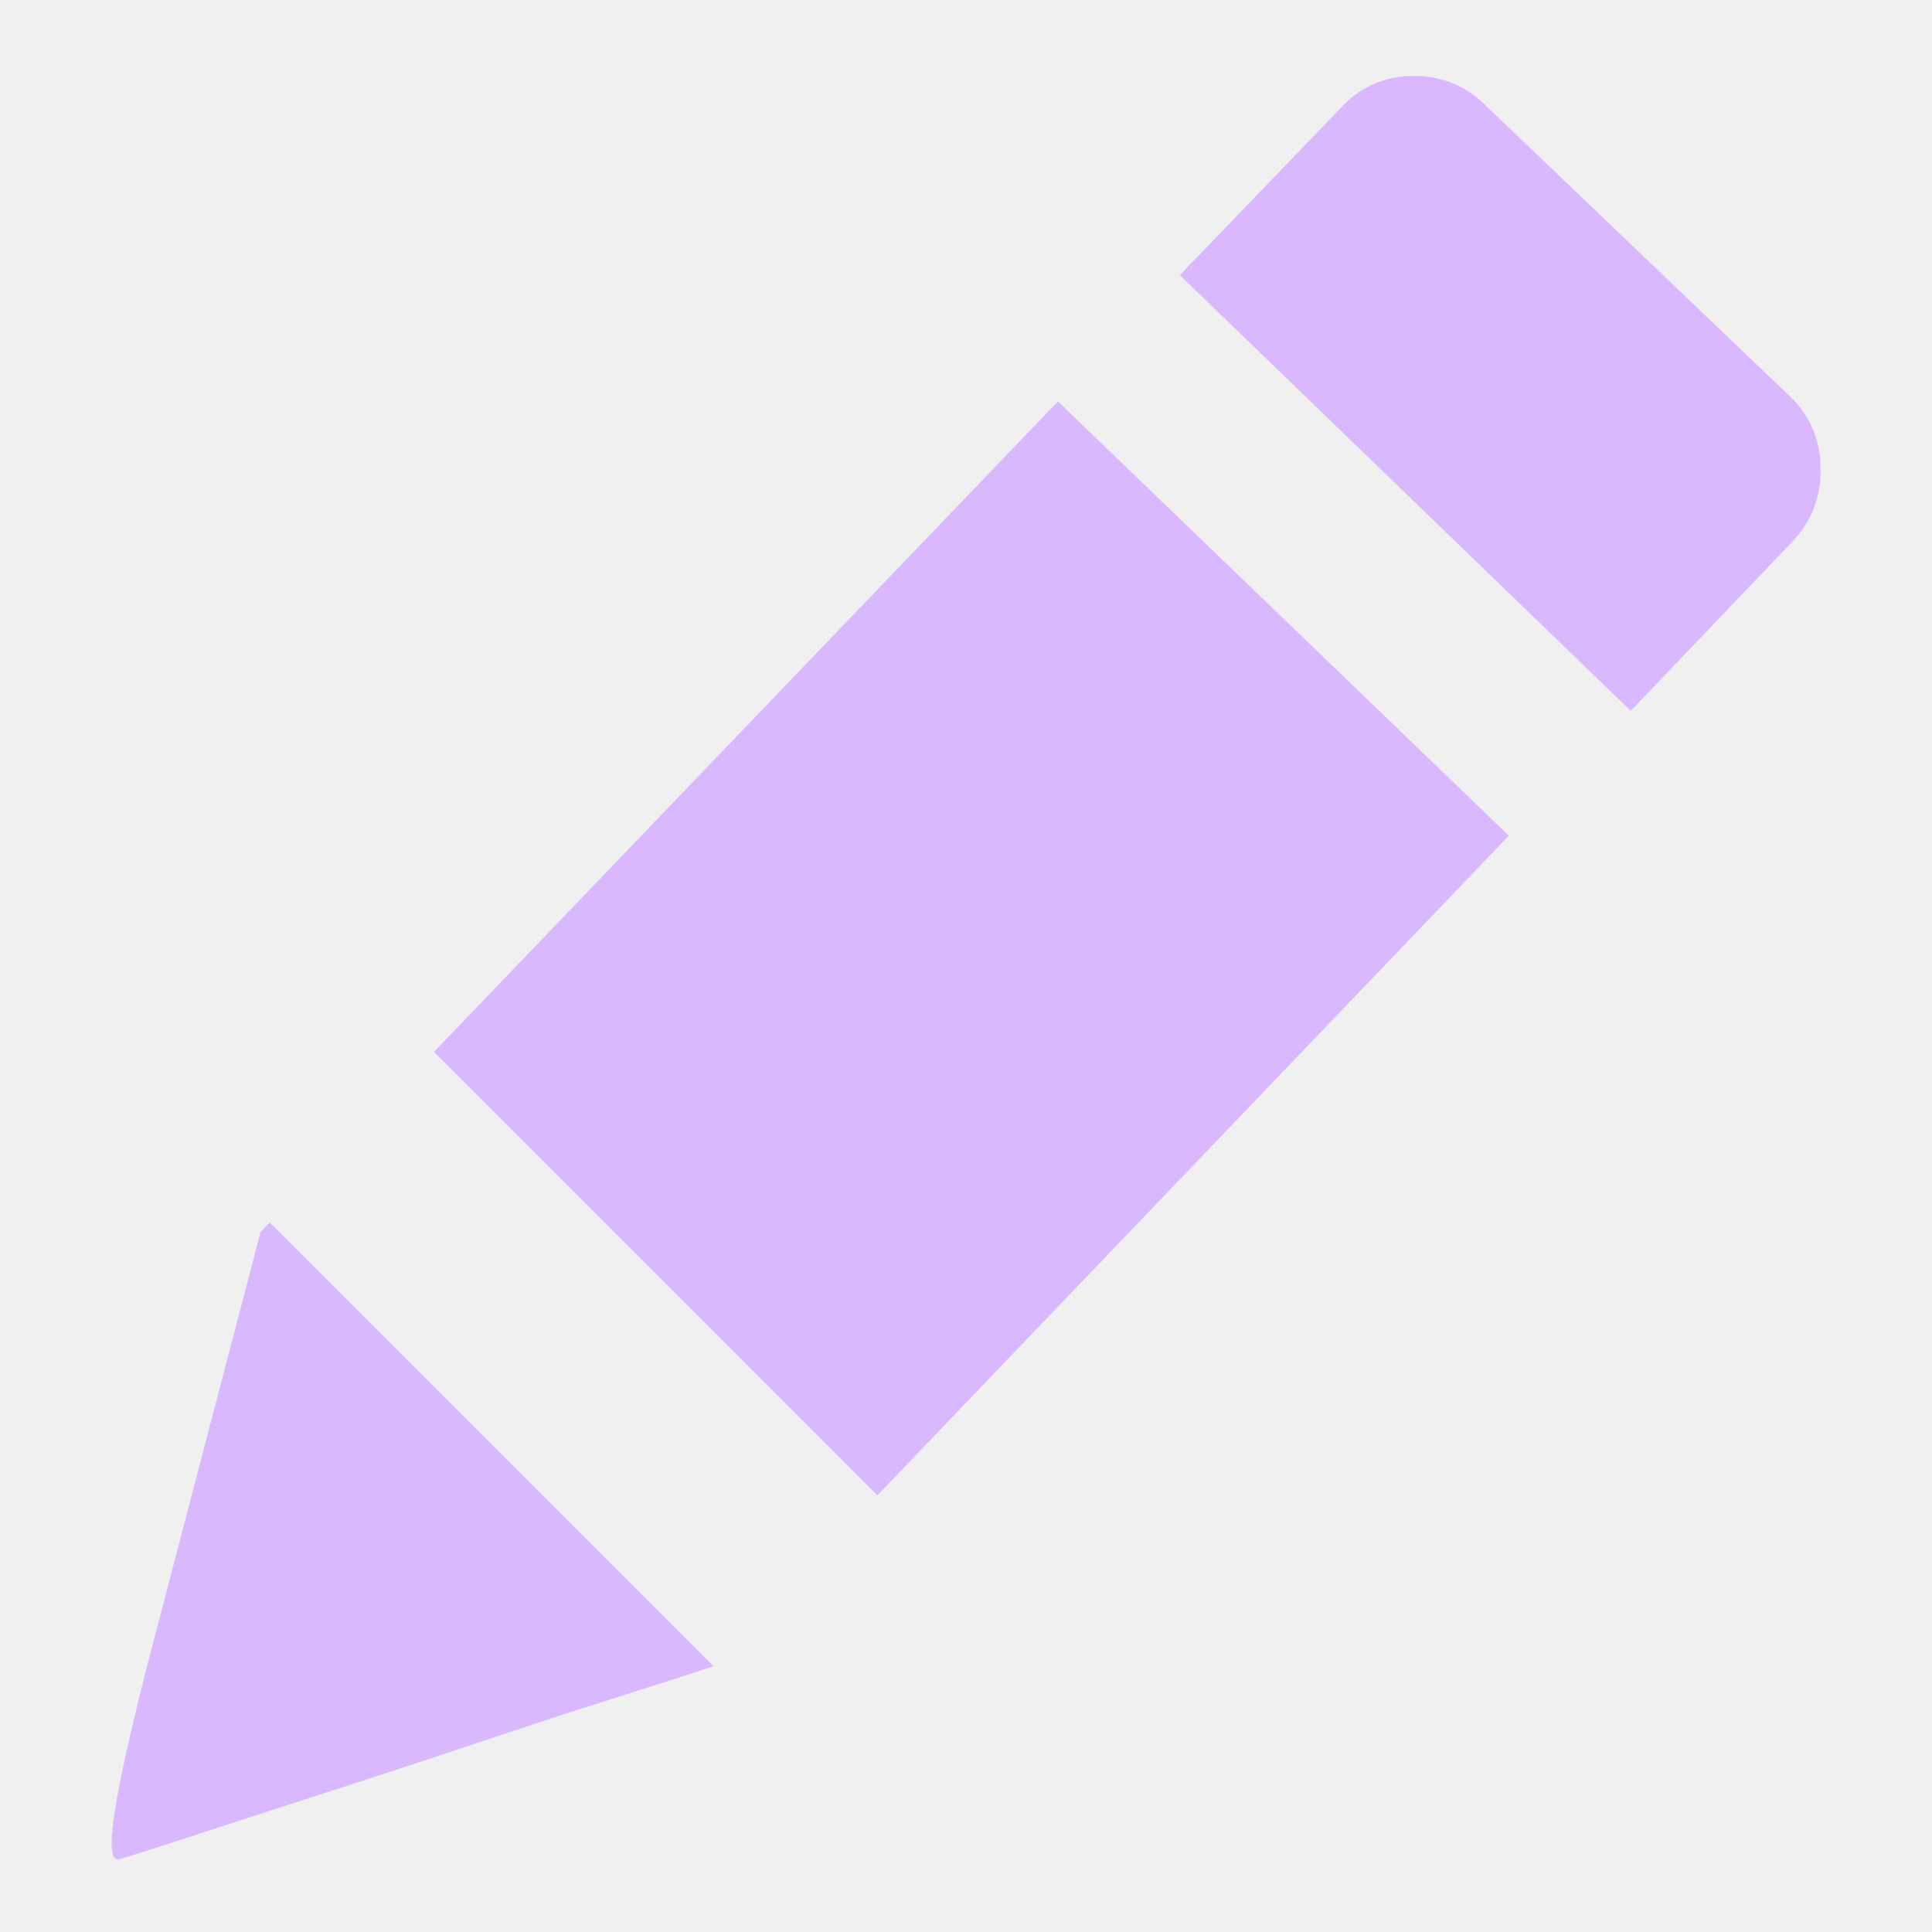
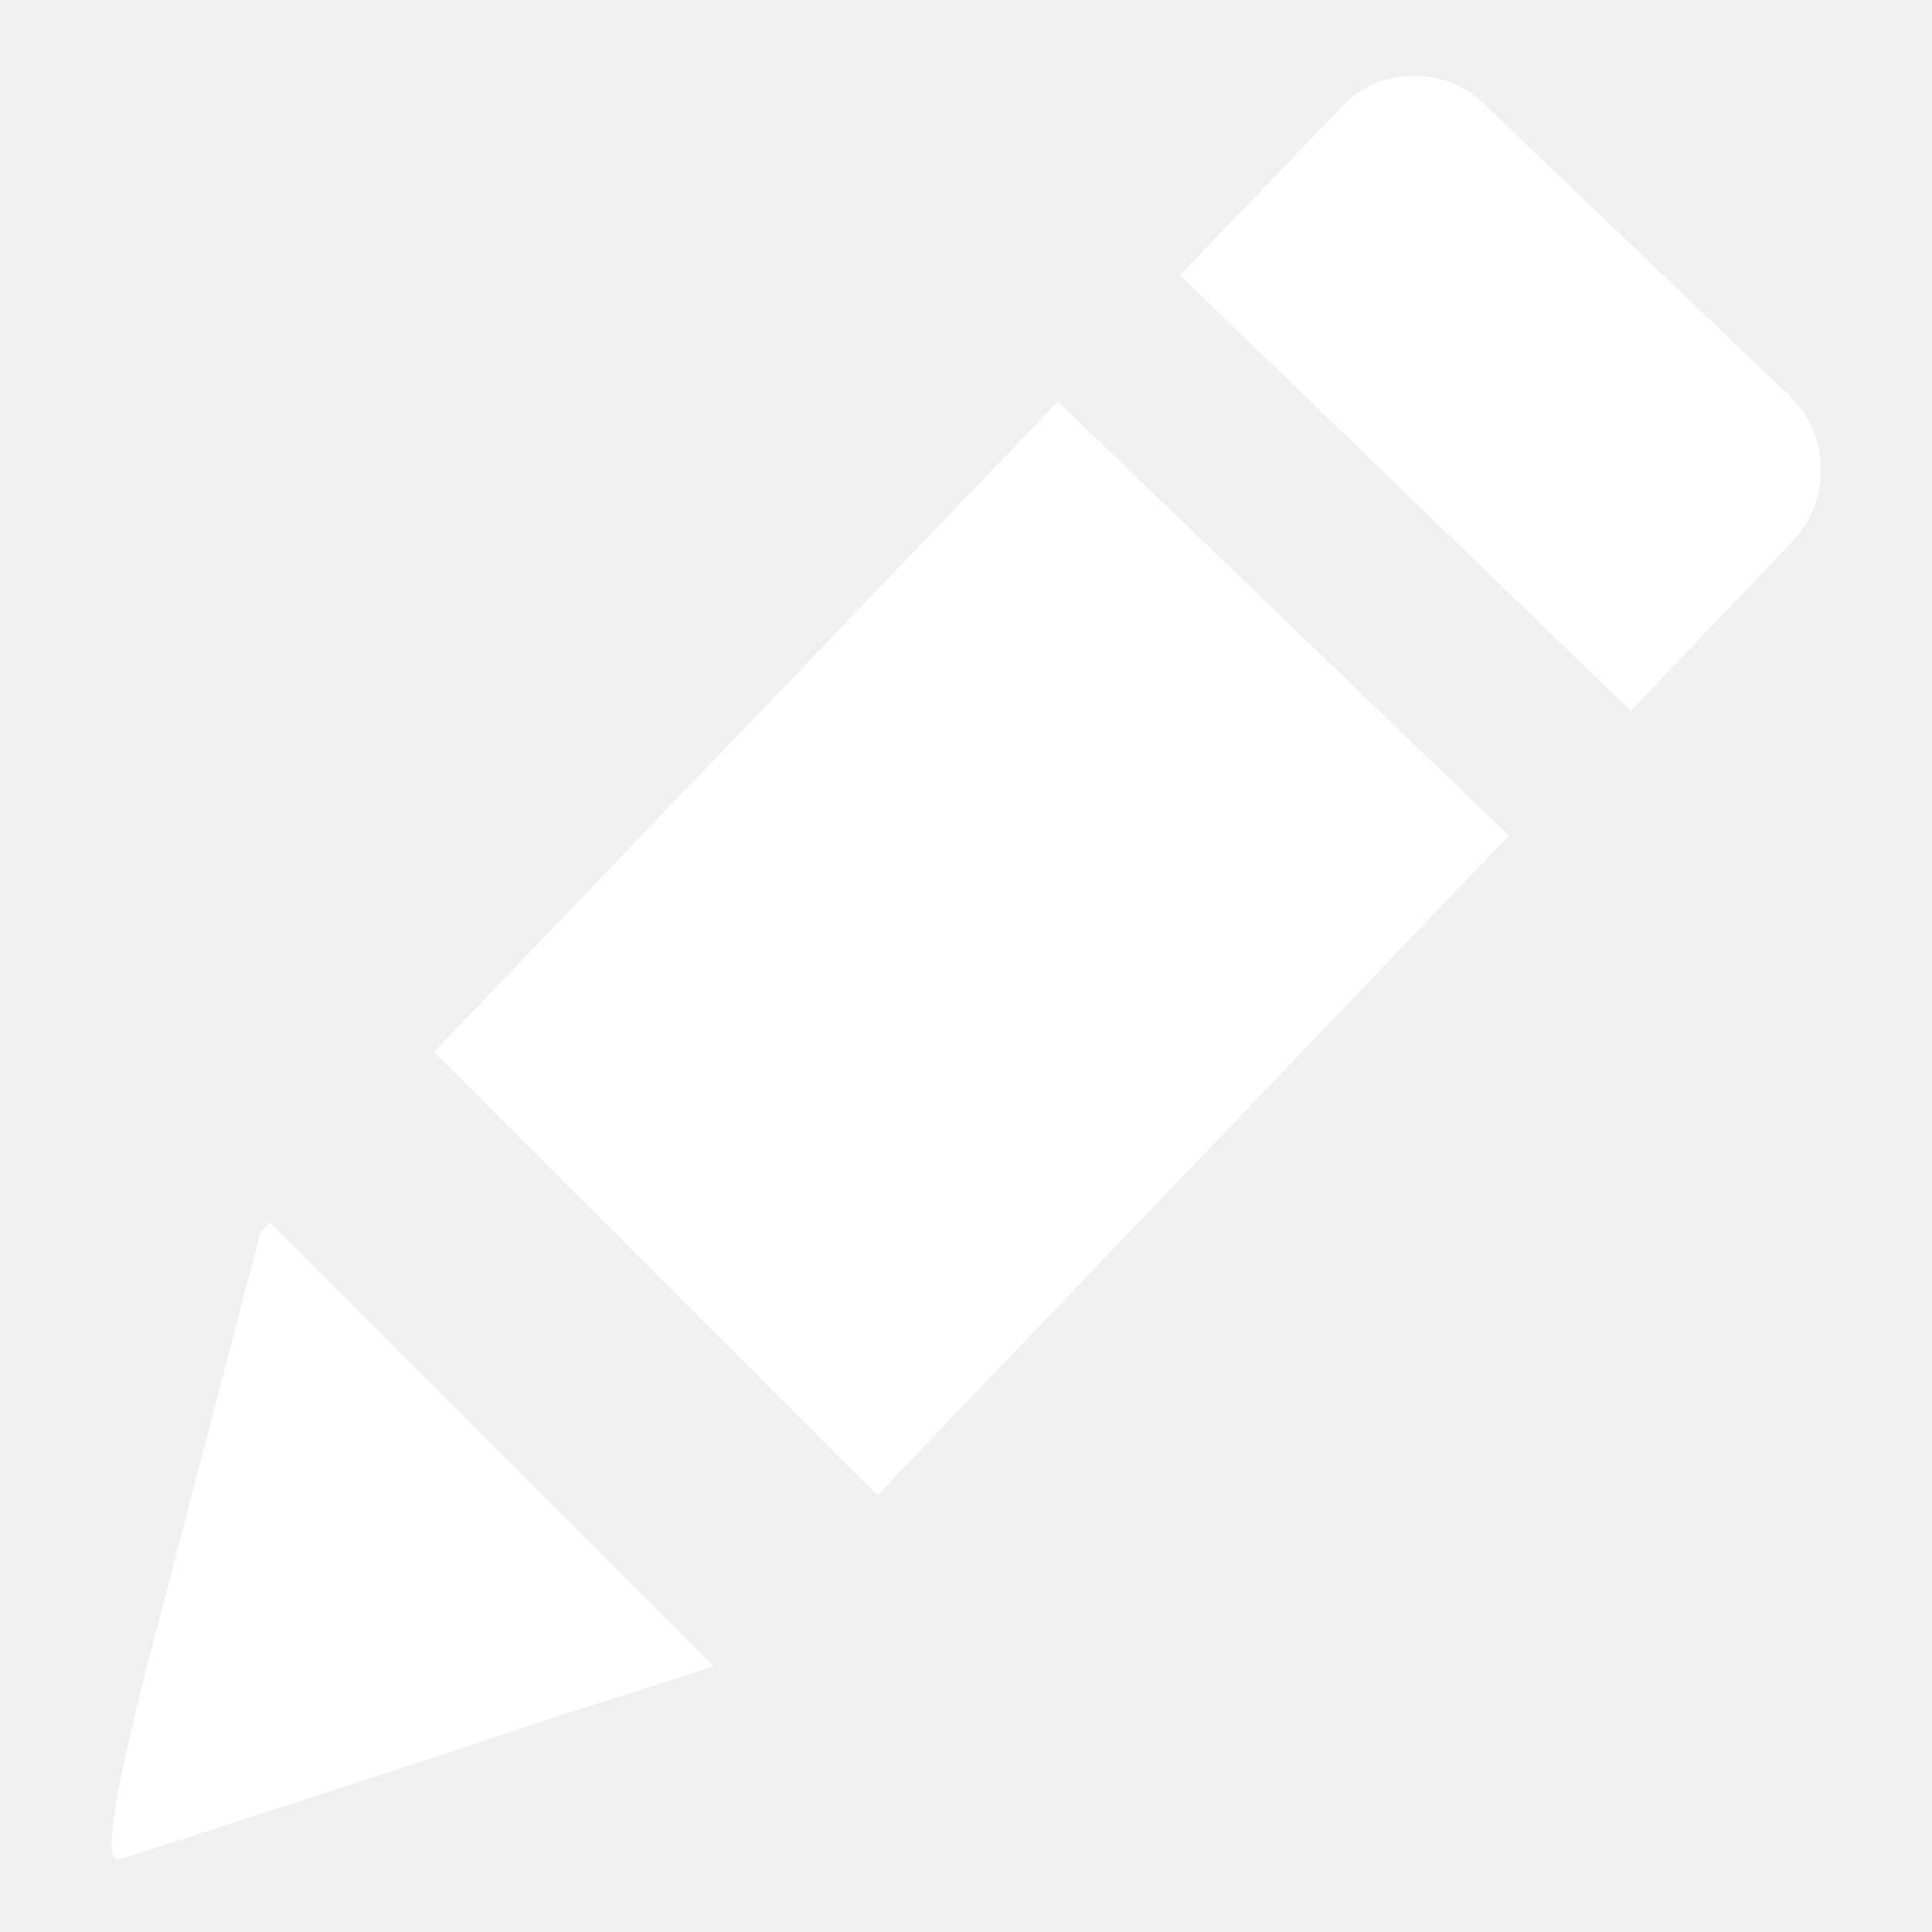
<svg xmlns="http://www.w3.org/2000/svg" id="Layer_6" data-name="Layer 6" viewBox="0 0 107.444 107.444">
-   <path d="M82.587,5.836A5.415,5.415,0,0,0,78.535,4.23a5.264,5.264,0,0,0-3.971,1.775L65.613,15.3,90.691,39.534l9.031-9.46a5.529,5.529,0,0,0,1.518-4.052,5.371,5.371,0,0,0-1.687-3.971L82.587,5.836ZM39.663,92.668C36.37,93.765,33,94.782,29.7,95.88s-6.586,2.2-9.968,3.293c-7.853,2.535-12.164,3.971-13.092,4.221S6.3,100.021,8.241,92.417l6.248-23.9.516-.533L39.671,92.651l-.008.017ZM24.134,58.5l34.7-36.175L83.911,46.475,48.792,83.16,24.134,58.5Z" style="fill:#d9b8ff;fill-rule:evenodd" />
+   <path d="M82.587,5.836A5.415,5.415,0,0,0,78.535,4.23a5.264,5.264,0,0,0-3.971,1.775L65.613,15.3,90.691,39.534l9.031-9.46a5.529,5.529,0,0,0,1.518-4.052,5.371,5.371,0,0,0-1.687-3.971L82.587,5.836ZM39.663,92.668C36.37,93.765,33,94.782,29.7,95.88s-6.586,2.2-9.968,3.293c-7.853,2.535-12.164,3.971-13.092,4.221S6.3,100.021,8.241,92.417l6.248-23.9.516-.533L39.671,92.651l-.008.017ZM24.134,58.5l34.7-36.175L83.911,46.475,48.792,83.16,24.134,58.5Z" style="fill:#ffffff;fill-rule:evenodd" />
</svg>
